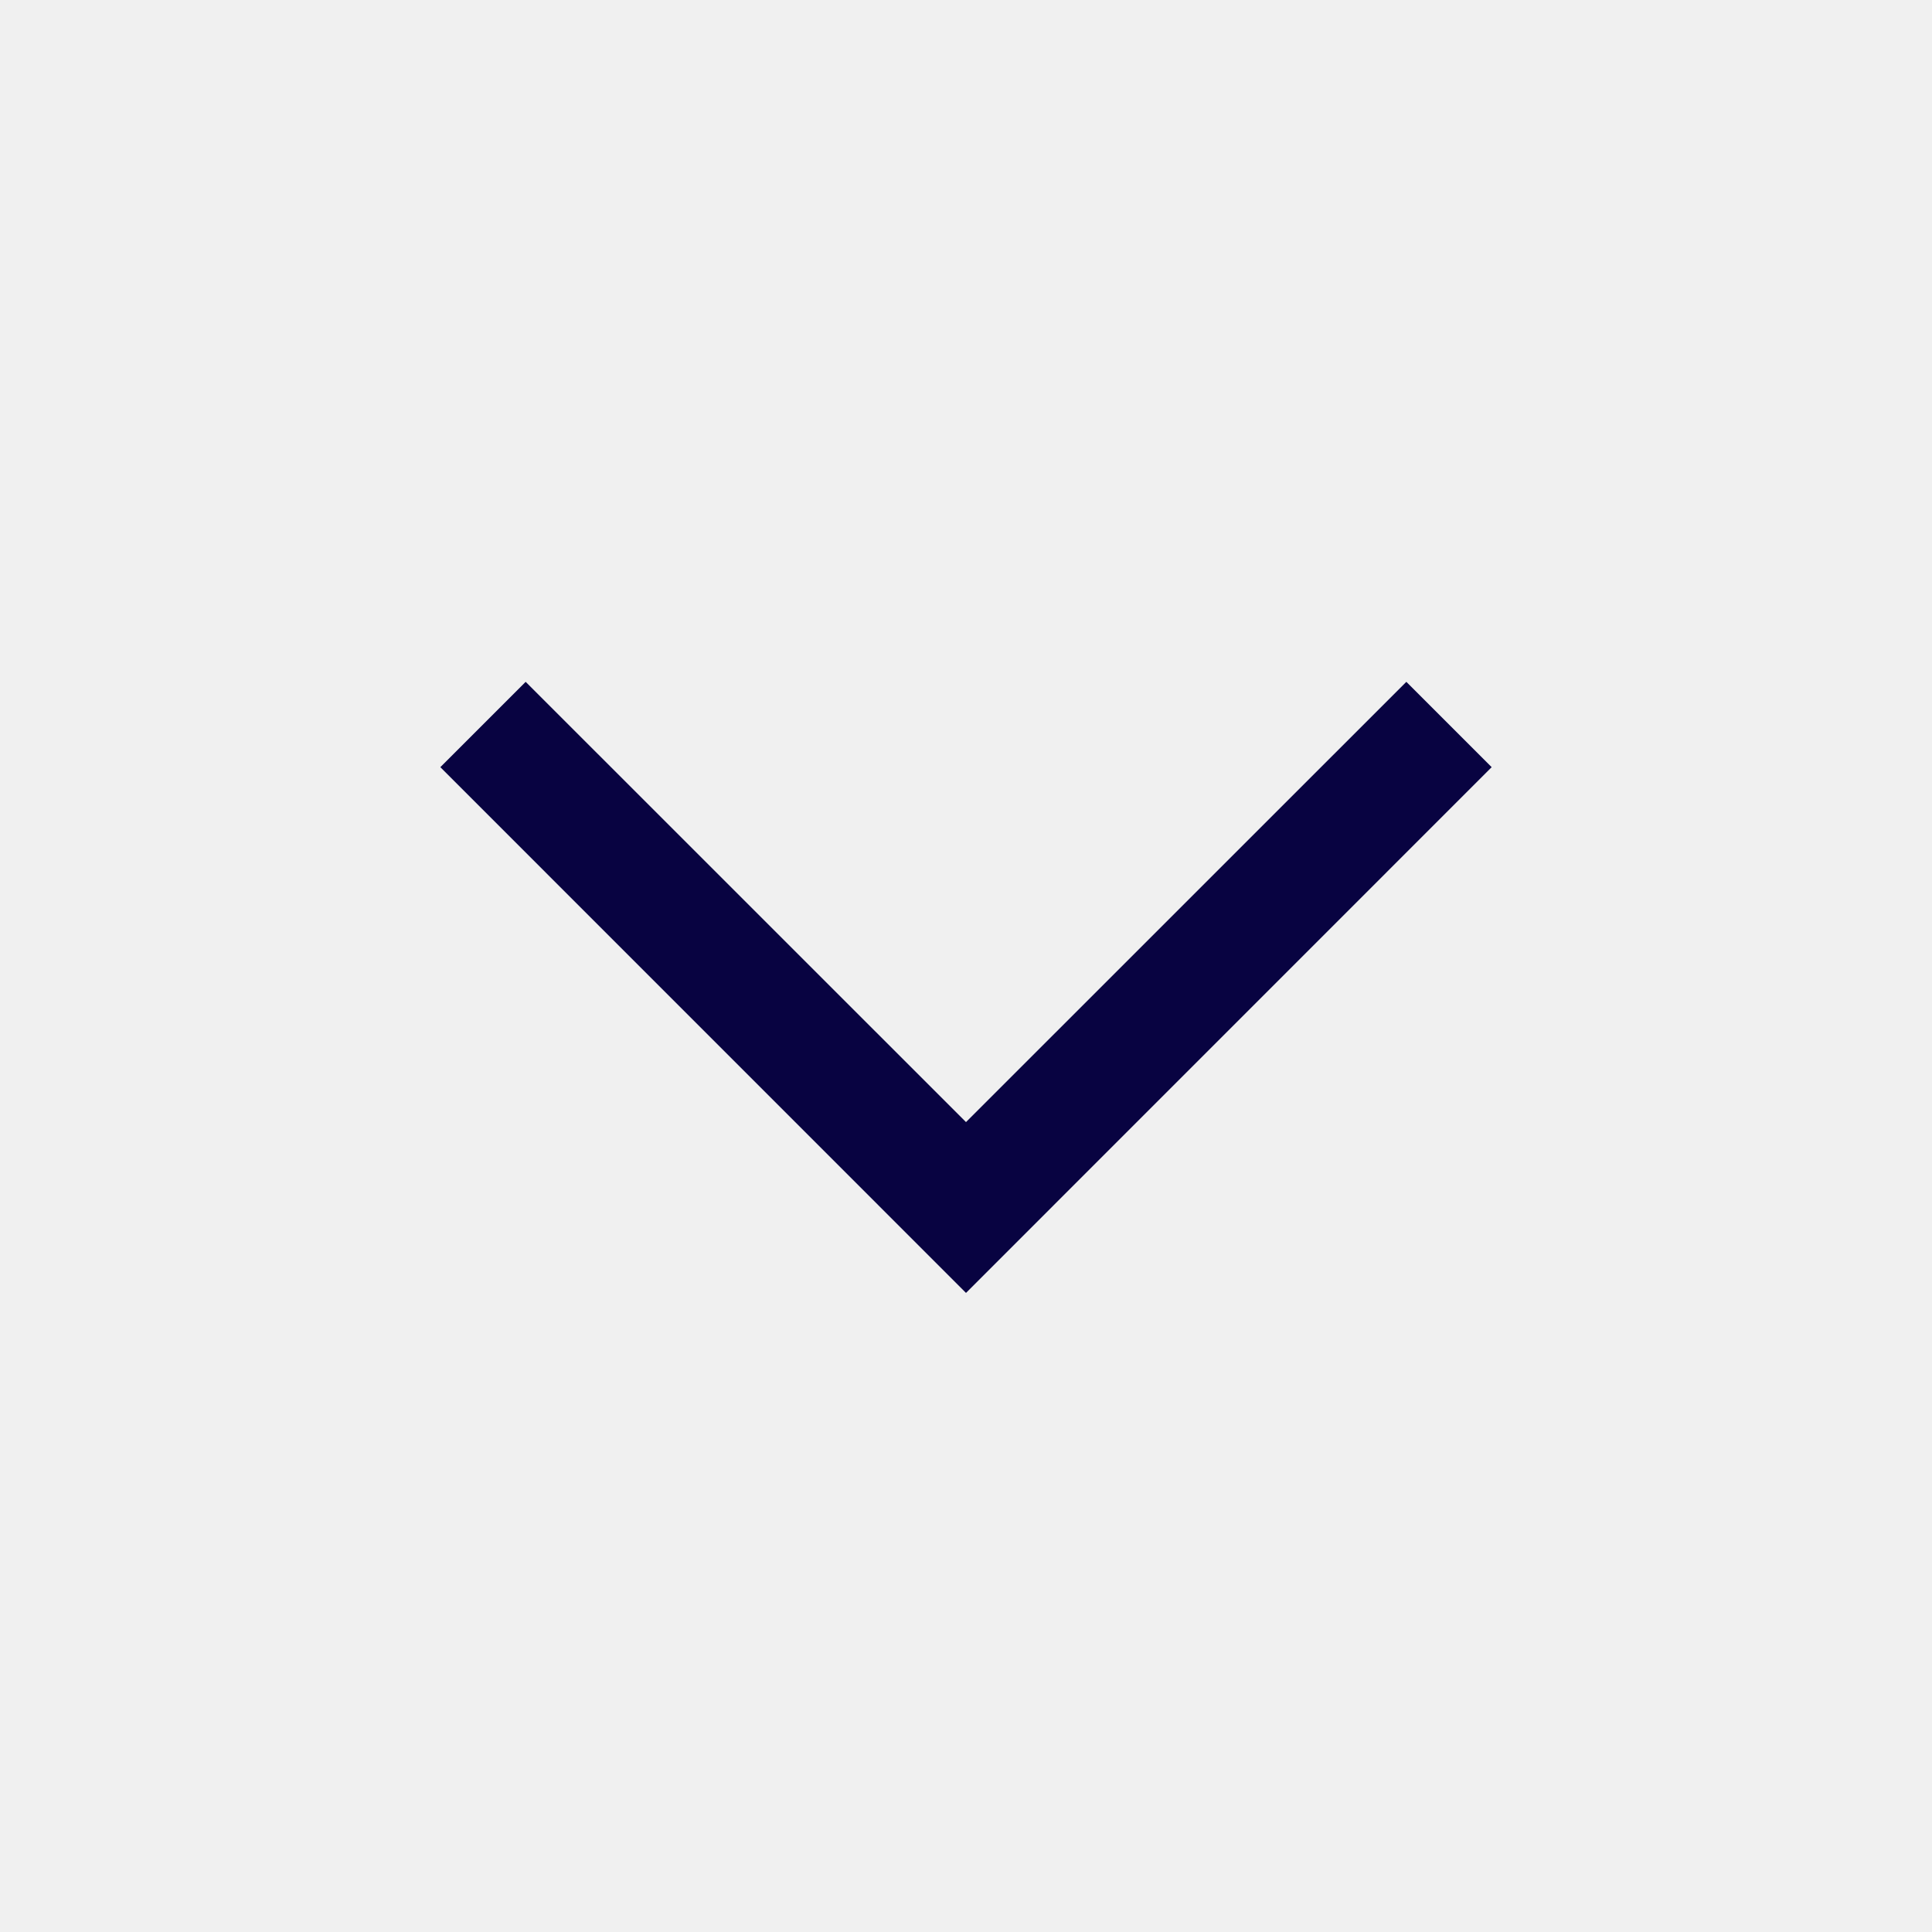
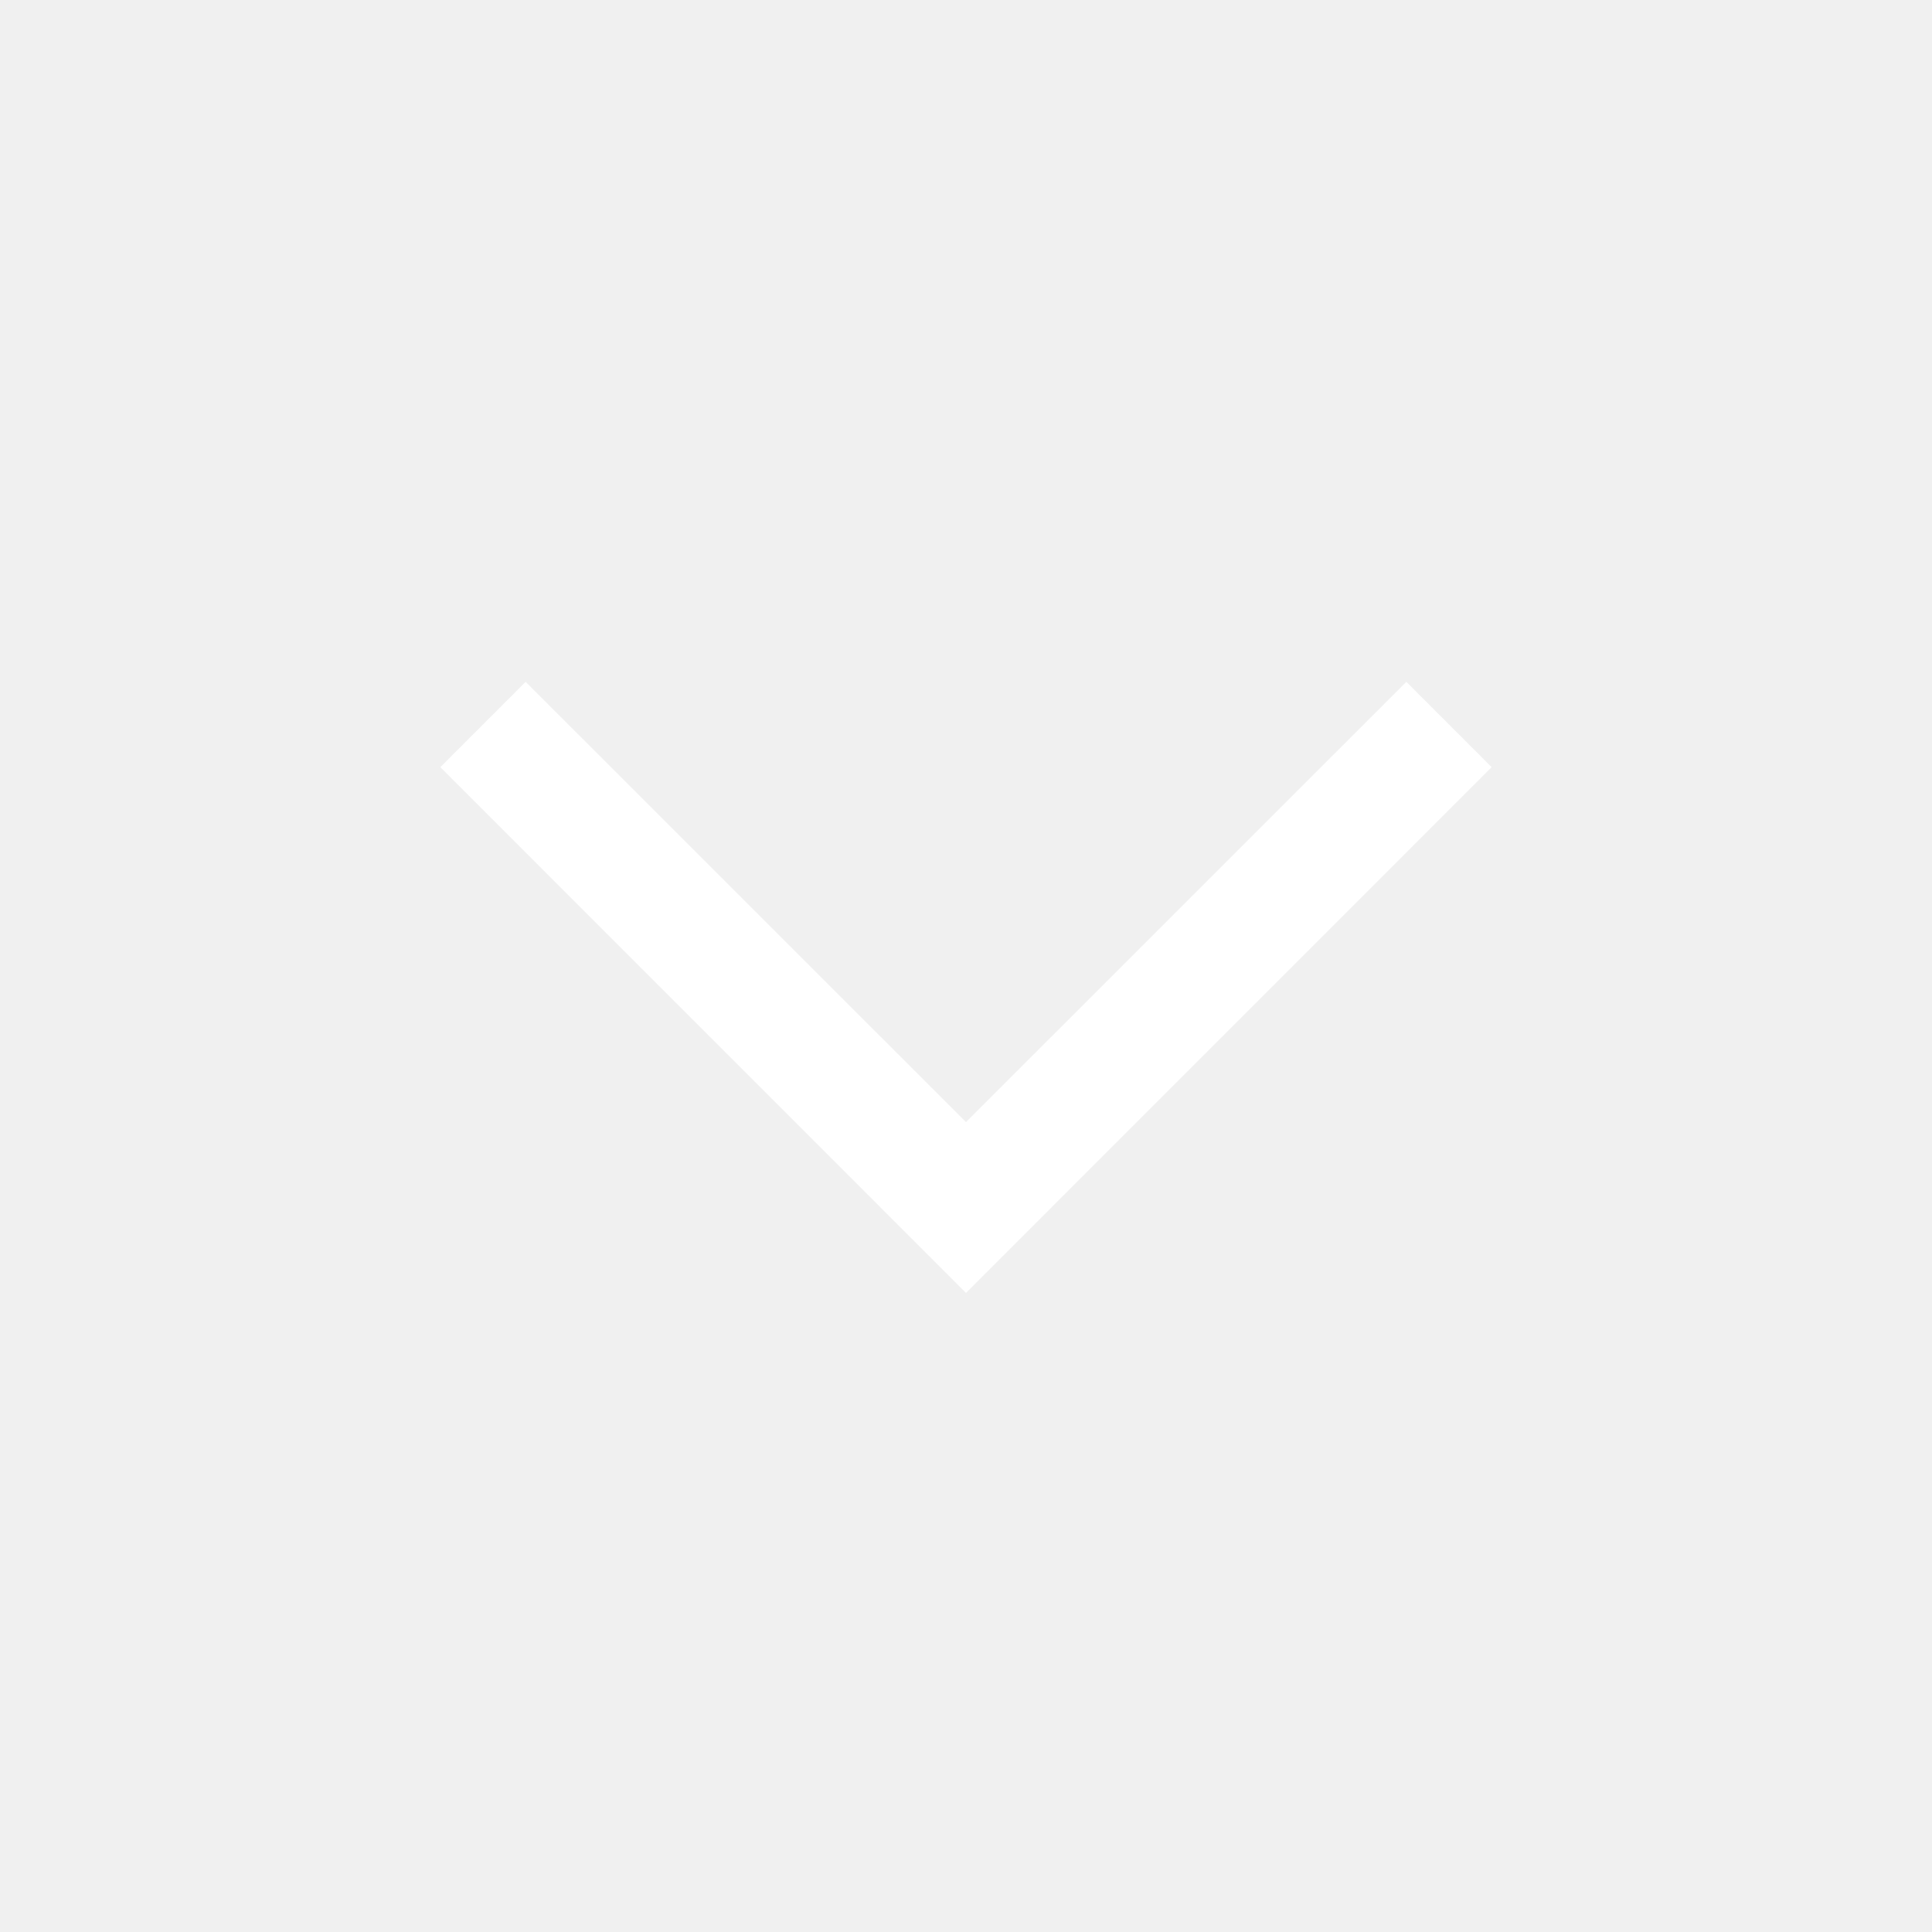
<svg xmlns="http://www.w3.org/2000/svg" width="2rem" height="2rem" viewBox="0 0 24 24" fill="none">
-   <path fill-rule="evenodd" clip-rule="evenodd" d="M12 13.939L17.47 8.47L18.53 9.53L12 16.061L5.47 9.53L6.53 8.47L12 13.939Z" fill="#080341" />
+   <path fill-rule="evenodd" clip-rule="evenodd" d="M12 13.939L17.47 8.47L18.53 9.53L12 16.061L5.47 9.53L6.53 8.47L12 13.939Z" fill="white" />
</svg>
